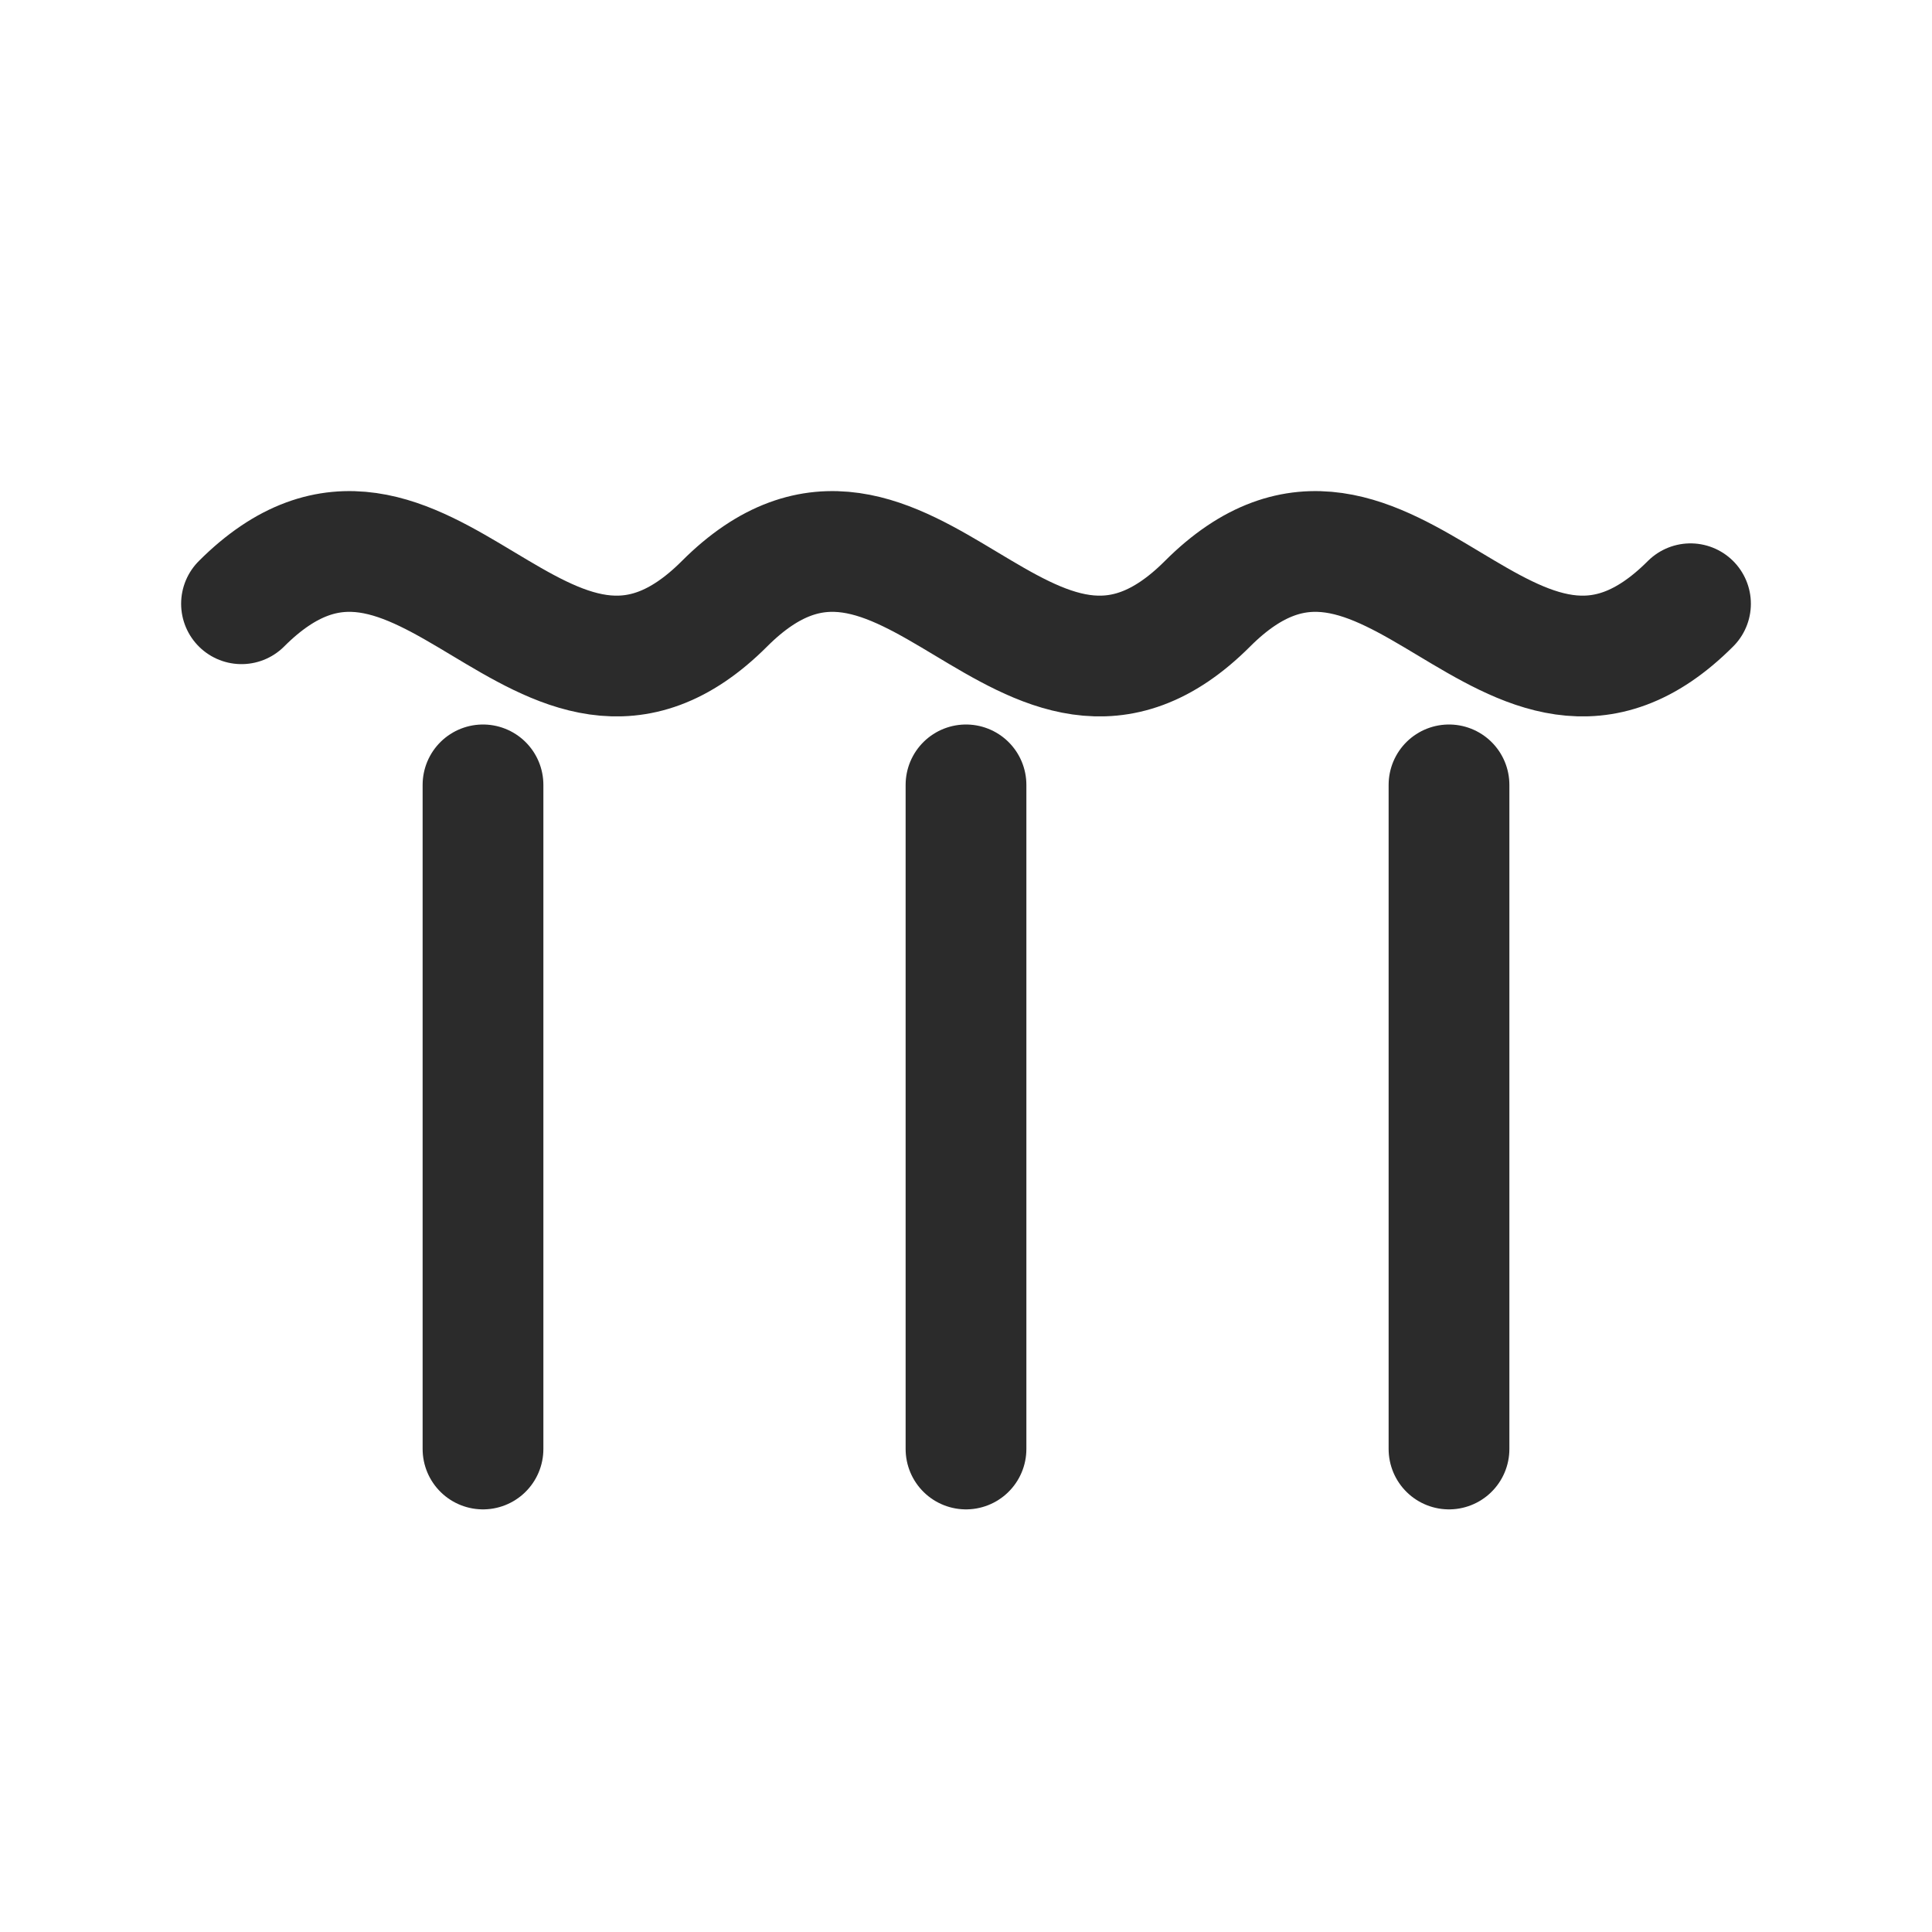
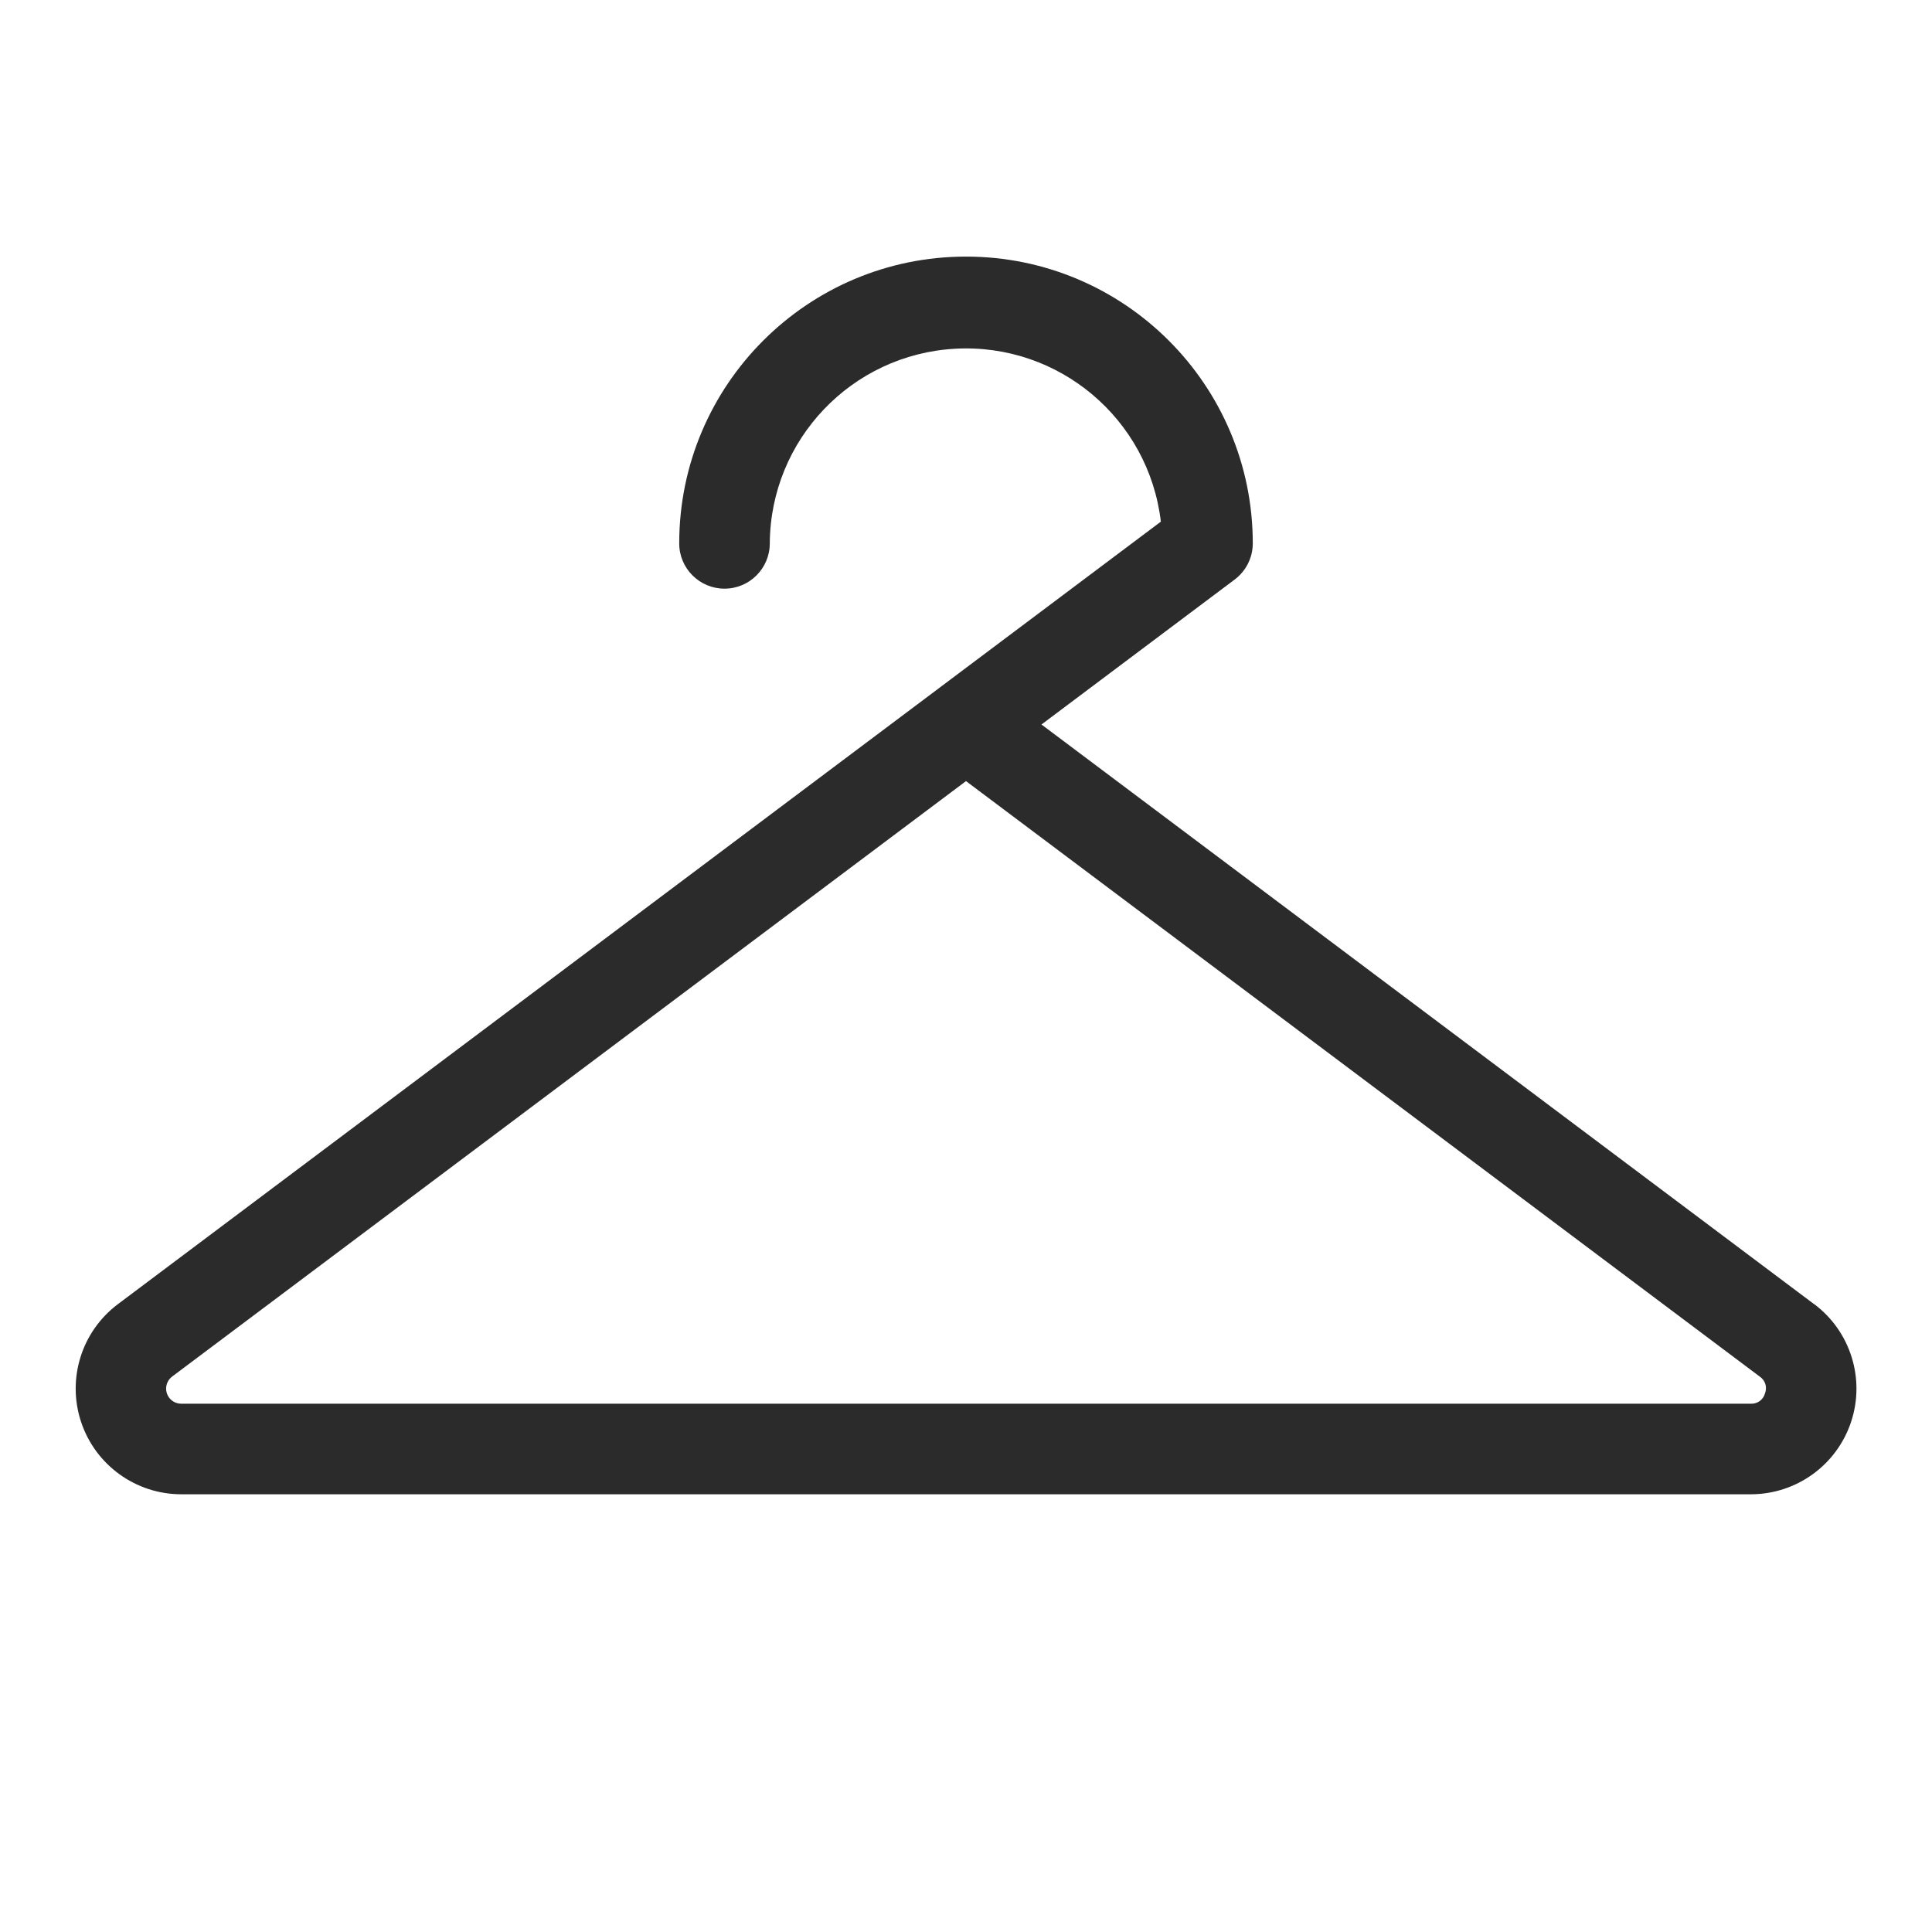
- <svg xmlns="http://www.w3.org/2000/svg" viewBox="0 0 64 64" width="64" height="64">
-   <g fill="none" stroke="#2B2B2B" stroke-width="4" stroke-linecap="round" stroke-linejoin="round">
-     <path d="M8 20c6-6 10 6 16 0s10 6 16 0 10 6 16 0" />
-     <path d="M16 26v22M32 26v22M48 26v22" />
-   </g>
+ <svg xmlns="http://www.w3.org/2000/svg" viewBox="0 0 256 256" fill="#2B2B2B">
+   <path d="M240.37,172.8,138,96l25.59-19.2A6,6,0,0,0,166,72a38,38,0,1,0-76,0,6,6,0,0,0,12,0,26,26,0,0,1,51.82-2.88l-29.32,22-.21.16L15.63,172.8A14,14,0,0,0,24,198H232a14,14,0,0,0,8.39-25.2Zm-6.5,11.83A1.85,1.85,0,0,1,232,186H24a2,2,0,0,1-1.19-3.6L128,103.5l105.17,78.9A1.85,1.85,0,0,1,233.87,184.63Z" />
</svg>
